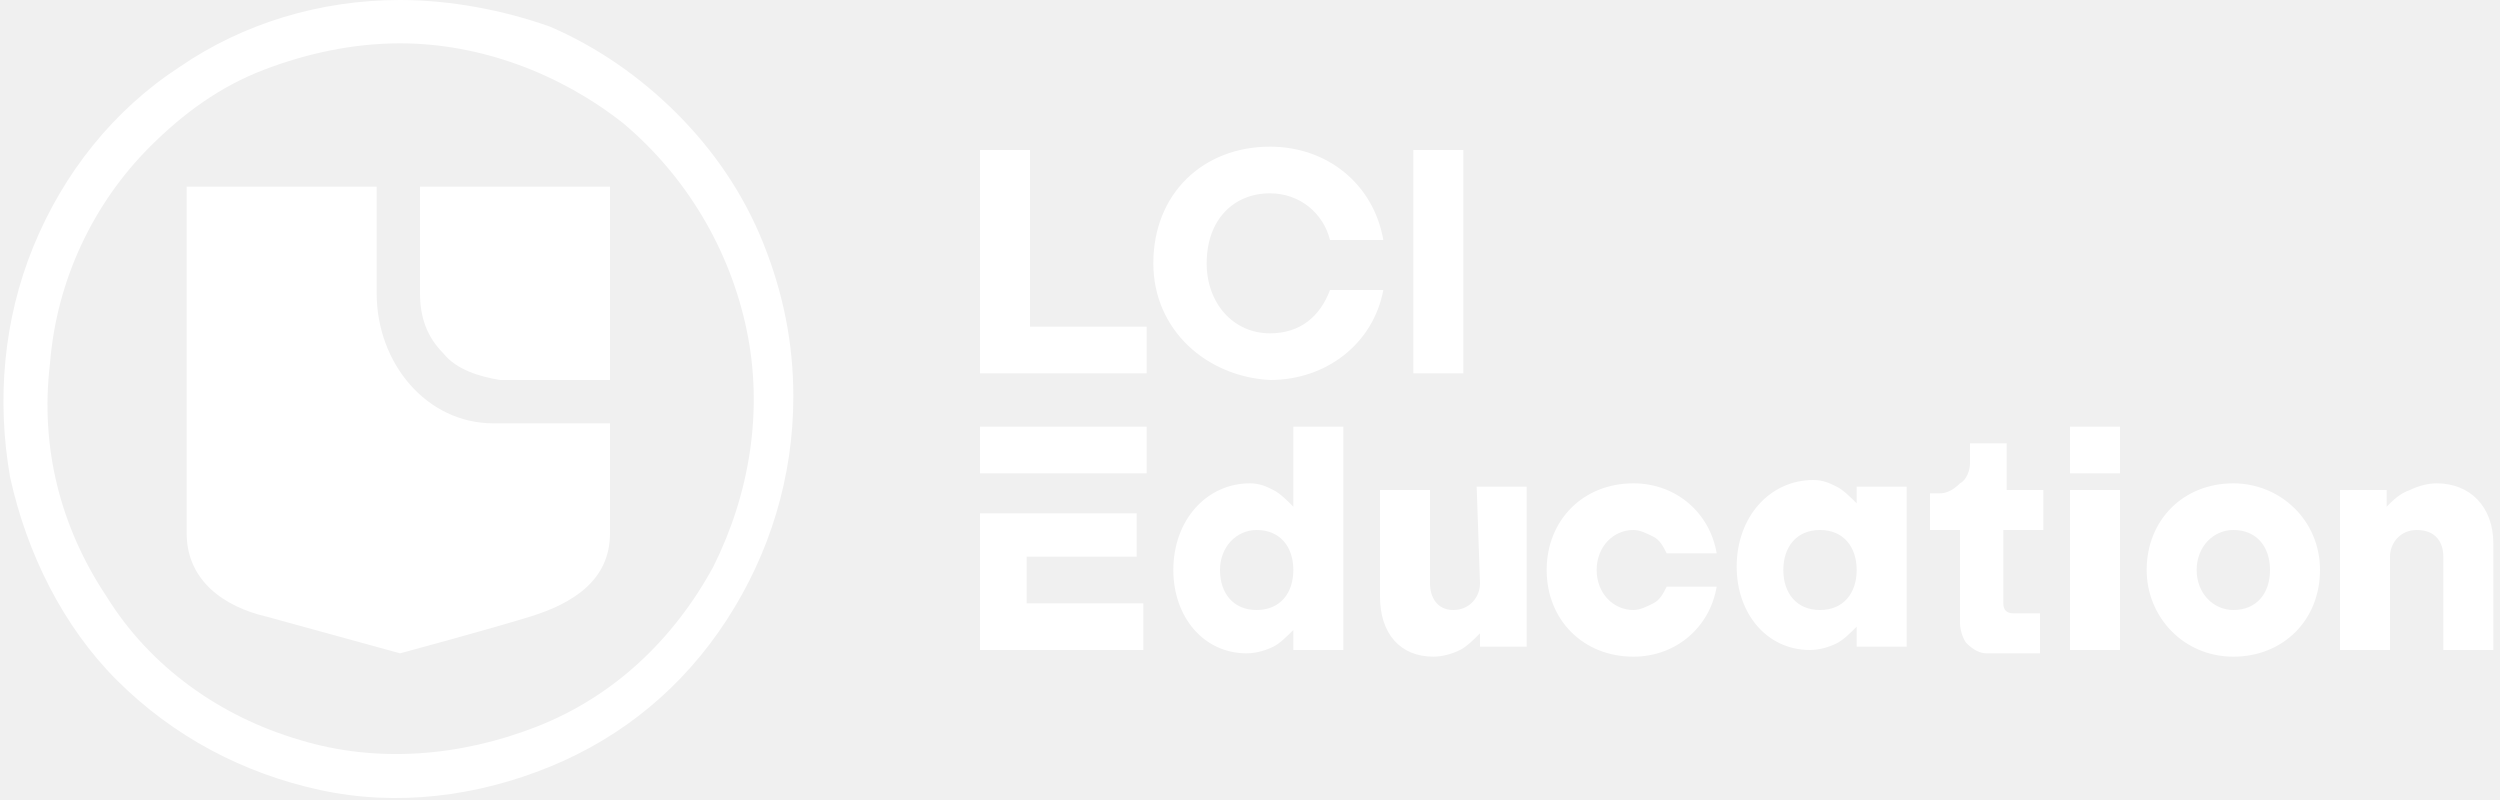
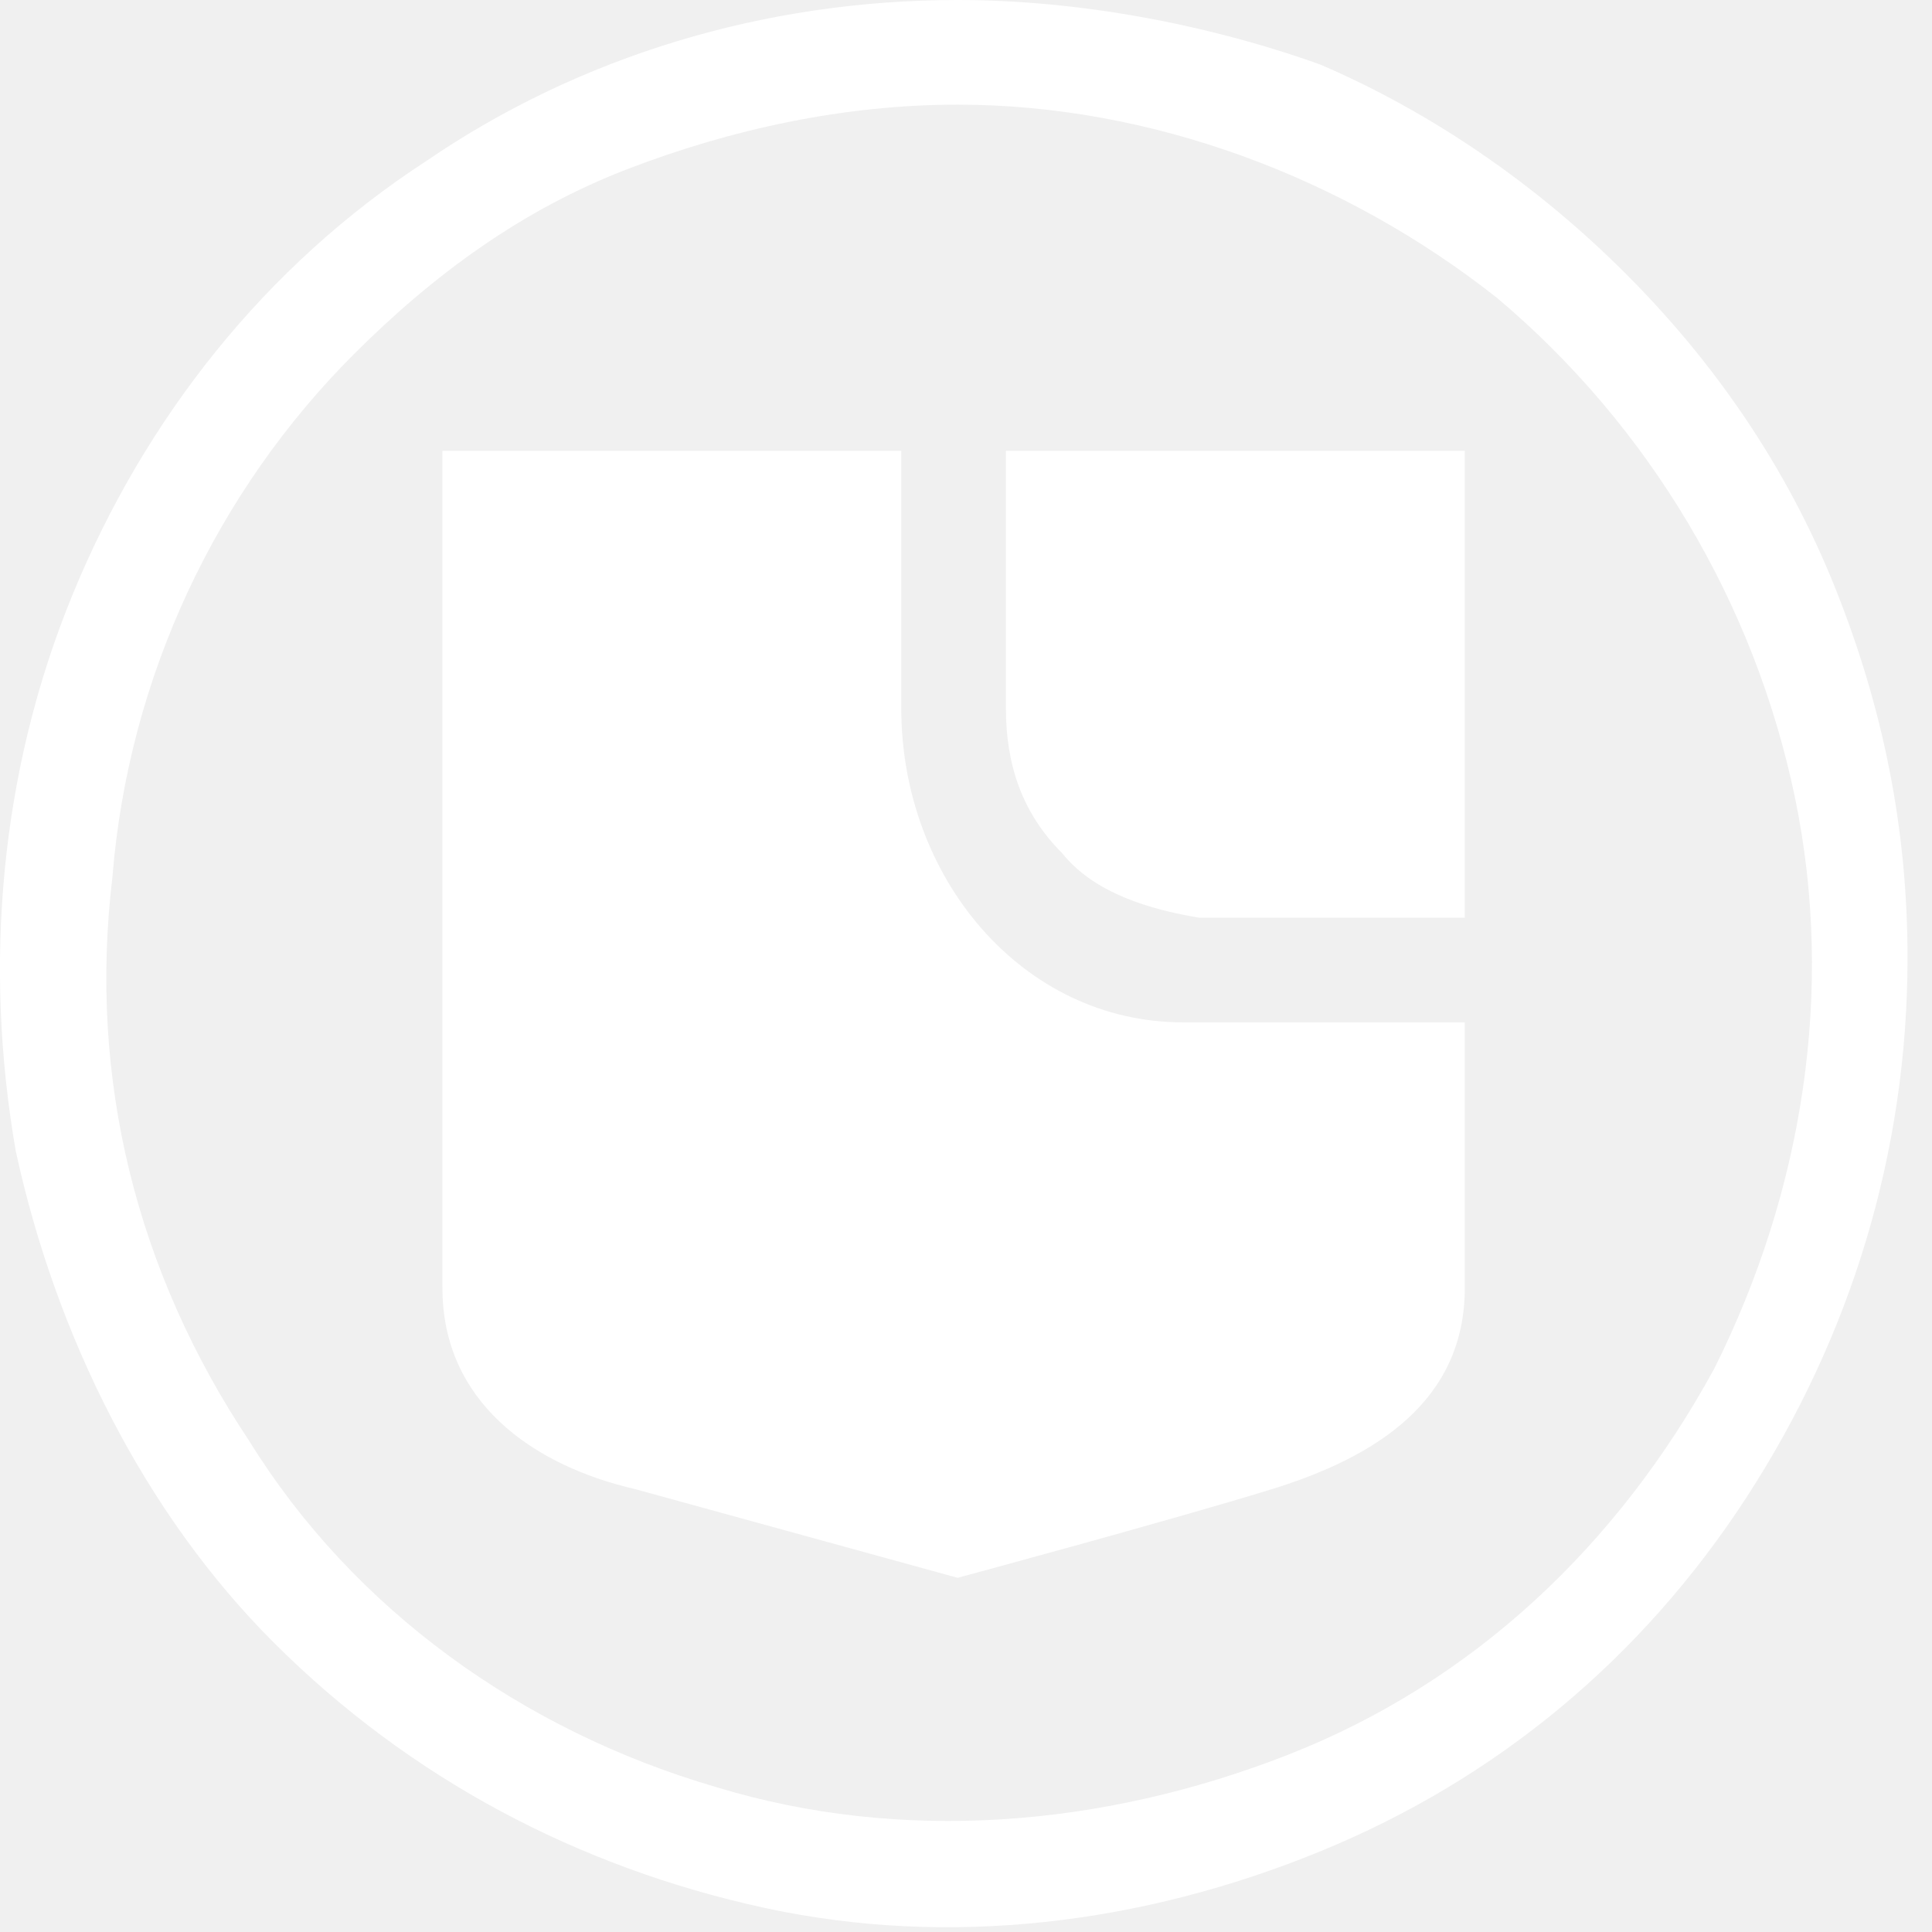
- <svg xmlns="http://www.w3.org/2000/svg" width="75" height="24" viewBox="0 0 75 24" fill="none">
-   <g clip-path="url(#clip0_6_24)">
-     <path d="M11.3 8.8V5.6H5.6V16C5.6 17.4 6.7 18.2 8 18.5L12 19.6C12 19.6 14.6 18.9 15.9 18.5C17.2 18.1 18.3 17.4 18.3 16V12.7H14.8C12.8 12.7 11.3 10.9 11.3 8.8Z" fill="white" />
-     <path d="M12 1.3C14.4 1.3 16.8 2.2 18.7 3.7C20.6 5.3 21.9 7.5 22.4 9.9C22.9 12.3 22.5 14.8 21.4 17C20.2 19.2 18.4 20.9 16.1 21.8C13.8 22.7 11.3 22.9 9 22.2C6.6 21.5 4.5 20 3.2 17.9C1.8 15.8 1.2 13.4 1.5 10.9C1.7 8.4 2.8 6.1 4.5 4.4C5.5 3.4 6.6 2.6 7.9 2.1C9.2 1.6 10.6 1.3 12 1.3ZM12 0C9.6 0 7.3 0.7 5.4 2C3.4 3.3 1.9 5.2 1 7.4C0.1 9.6 -0.1 12 0.3 14.3C0.8 16.6 1.9 18.8 3.5 20.4C5.2 22.1 7.3 23.2 9.6 23.7C11.9 24.2 14.3 23.9 16.5 23C18.7 22.1 20.5 20.6 21.8 18.6C23.1 16.6 23.8 14.3 23.8 11.9C23.8 10.3 23.5 8.8 22.9 7.3C22.3 5.8 21.4 4.5 20.3 3.4C19.2 2.3 17.9 1.4 16.5 0.8C15.1 0.3 13.5 0 12 0ZM12.6 8.8C12.6 9.5 12.8 10.1 13.3 10.6C13.7 11.1 14.4 11.3 15 11.4H18.3V5.6H12.6V8.8Z" fill="white" />
-     <path d="M29.4 11.2V4.5H30.9V9.8H34.4V11.2H29.4ZM34.6 7.9C34.6 5.8 36.1 4.4 38.1 4.4C39.8 4.4 41.2 5.5 41.5 7.2H39.9C39.7 6.4 39 5.8 38.1 5.8C37 5.8 36.2 6.6 36.2 7.9C36.2 9.1 37 10 38.1 10C39 10 39.6 9.5 39.9 8.7H41.5C41.2 10.3 39.8 11.4 38.1 11.4C36.2 11.3 34.6 9.9 34.6 7.9ZM42.4 11.2V4.5H43.9V11.2H42.4ZM29.4 19.5V15.4H34.1V16.7H30.8V18.1H34.3V19.5H29.4ZM38.8 12.8H40.3V19.5H38.8V18.9C38.6 19.1 38.4 19.3 38.2 19.4C38 19.5 37.7 19.6 37.4 19.6C36.1 19.6 35.2 18.5 35.2 17.1C35.2 15.6 36.2 14.5 37.5 14.5C37.8 14.5 38 14.6 38.2 14.7C38.4 14.8 38.6 15 38.8 15.2V12.8ZM38.8 17.1C38.8 16.4 38.4 15.9 37.7 15.9C37.1 15.9 36.6 16.4 36.6 17.1C36.6 17.8 37 18.3 37.7 18.3C38.4 18.3 38.8 17.8 38.8 17.1ZM44.3 14.6H45.8V19.4H44.4V19C44.2 19.2 44 19.4 43.8 19.5C43.6 19.6 43.3 19.7 43 19.7C42 19.7 41.4 19 41.4 17.9V14.7H42.9V17.5C42.9 17.9 43.1 18.3 43.6 18.3C44.1 18.3 44.4 17.9 44.4 17.5L44.3 14.6ZM55.7 14.6H57.2V19.4H55.7V18.8C55.5 19 55.3 19.2 55.1 19.3C54.9 19.4 54.6 19.5 54.3 19.5C53 19.5 52.1 18.4 52.1 17C52.1 15.5 53.1 14.4 54.4 14.4C54.7 14.4 54.9 14.5 55.1 14.6C55.3 14.7 55.5 14.9 55.7 15.1V14.6ZM55.7 17.1C55.7 16.4 55.3 15.9 54.6 15.9C53.9 15.9 53.5 16.4 53.5 17.1C53.5 17.8 53.9 18.3 54.6 18.3C55.3 18.3 55.7 17.8 55.7 17.1ZM61.3 15.8V14.7H60.2V13.3H59.1V13.9C59.1 14.1 59 14.4 58.8 14.5C58.6 14.7 58.4 14.8 58.2 14.8H57.9V15.9H58.8V18.7C58.8 18.9 58.9 19.2 59 19.3C59.2 19.5 59.4 19.6 59.6 19.6H61.2V18.4H60.4C60.2 18.4 60.1 18.3 60.1 18.1V15.9H61.3V15.8ZM62.1 14.2V12.8H63.6V14.2H62.1ZM62.1 19.5V14.7H63.6V19.5H62.1ZM64.4 17.1C64.4 15.6 65.5 14.5 67 14.5C68.4 14.5 69.6 15.6 69.6 17.1C69.6 18.6 68.5 19.7 67 19.7C65.5 19.7 64.4 18.5 64.4 17.1ZM68.1 17.1C68.1 16.4 67.7 15.9 67 15.9C66.4 15.9 65.9 16.4 65.9 17.1C65.9 17.8 66.4 18.3 67 18.3C67.7 18.3 68.1 17.8 68.1 17.1ZM74.8 16.3V19.5H73.3V16.7C73.3 16.3 73.1 15.9 72.5 15.9C72 15.9 71.7 16.3 71.7 16.7V19.5H70.2V14.7H71.6V15.2C71.8 15 72 14.8 72.3 14.7C72.5 14.6 72.8 14.5 73.1 14.5C74.1 14.5 74.8 15.2 74.8 16.3ZM50 17.6C49.9 17.8 49.8 18 49.6 18.1C49.4 18.2 49.2 18.3 49 18.3C48.4 18.3 47.9 17.8 47.9 17.1C47.9 16.4 48.4 15.9 49 15.9C49.2 15.9 49.4 16 49.6 16.1C49.8 16.2 49.9 16.4 50 16.6H51.5C51.3 15.4 50.3 14.5 49 14.5C47.5 14.5 46.4 15.6 46.4 17.1C46.4 18.6 47.5 19.7 49 19.7C50.3 19.7 51.3 18.8 51.5 17.6H50ZM34.4 12.8H29.4V14.2H34.4V12.8Z" fill="white" />
+ <svg xmlns="http://www.w3.org/2000/svg" width="24" height="24" viewBox="0 0 24 24" fill="none">
+   <g clip-path="url(#clip0_4_14)">
+     <path d="M11.896 1.3C14.296 1.3 16.696 2.2 18.596 3.7C20.496 5.3 21.796 7.5 22.296 9.9C22.796 12.3 22.396 14.8 21.296 17C20.096 19.2 18.296 20.9 15.996 21.8C13.696 22.7 11.196 22.9 8.896 22.2C6.496 21.5 4.396 20 3.096 17.9C1.696 15.8 1.096 13.4 1.396 10.9C1.596 8.4 2.696 6.1 4.396 4.4C5.396 3.4 6.496 2.6 7.796 2.1C9.096 1.6 10.496 1.3 11.896 1.3ZM11.896 0C9.496 0 7.196 0.7 5.296 2C3.296 3.3 1.796 5.2 0.896 7.4C-0.004 9.6 -0.204 12 0.196 14.3C0.696 16.6 1.796 18.8 3.396 20.4C5.096 22.1 7.196 23.2 9.496 23.7C11.796 24.2 14.196 23.9 16.396 23C18.596 22.1 20.396 20.6 21.696 18.6C22.996 16.6 23.696 14.3 23.696 11.9C23.696 10.3 23.396 8.8 22.796 7.3C22.196 5.8 21.296 4.5 20.196 3.4C19.096 2.3 17.796 1.4 16.396 0.8C14.996 0.3 13.396 0 11.896 0ZM12.496 8.8C12.496 9.5 12.696 10.1 13.196 10.6C13.596 11.1 14.296 11.3 14.896 11.4H18.196V5.6H12.496V8.8Z" fill="#FFFFFF" />
+     <path d="M11.196 8.8V5.6H5.496V16C5.496 17.4 6.596 18.2 7.896 18.5L11.896 19.6C11.896 19.6 14.496 18.9 15.796 18.5C17.096 18.1 18.196 17.4 18.196 16V12.7H14.696C12.696 12.7 11.196 10.9 11.196 8.8Z" fill="#FFFFFF" />
  </g>
  <defs>
-     <clipPath id="clip0_6_24">
-       <rect width="75" height="24" fill="white" />
+     <clipPath id="clip0_4_14">
+       <rect width="24" height="24" fill="#FFFFFF" />
    </clipPath>
  </defs>
</svg>
